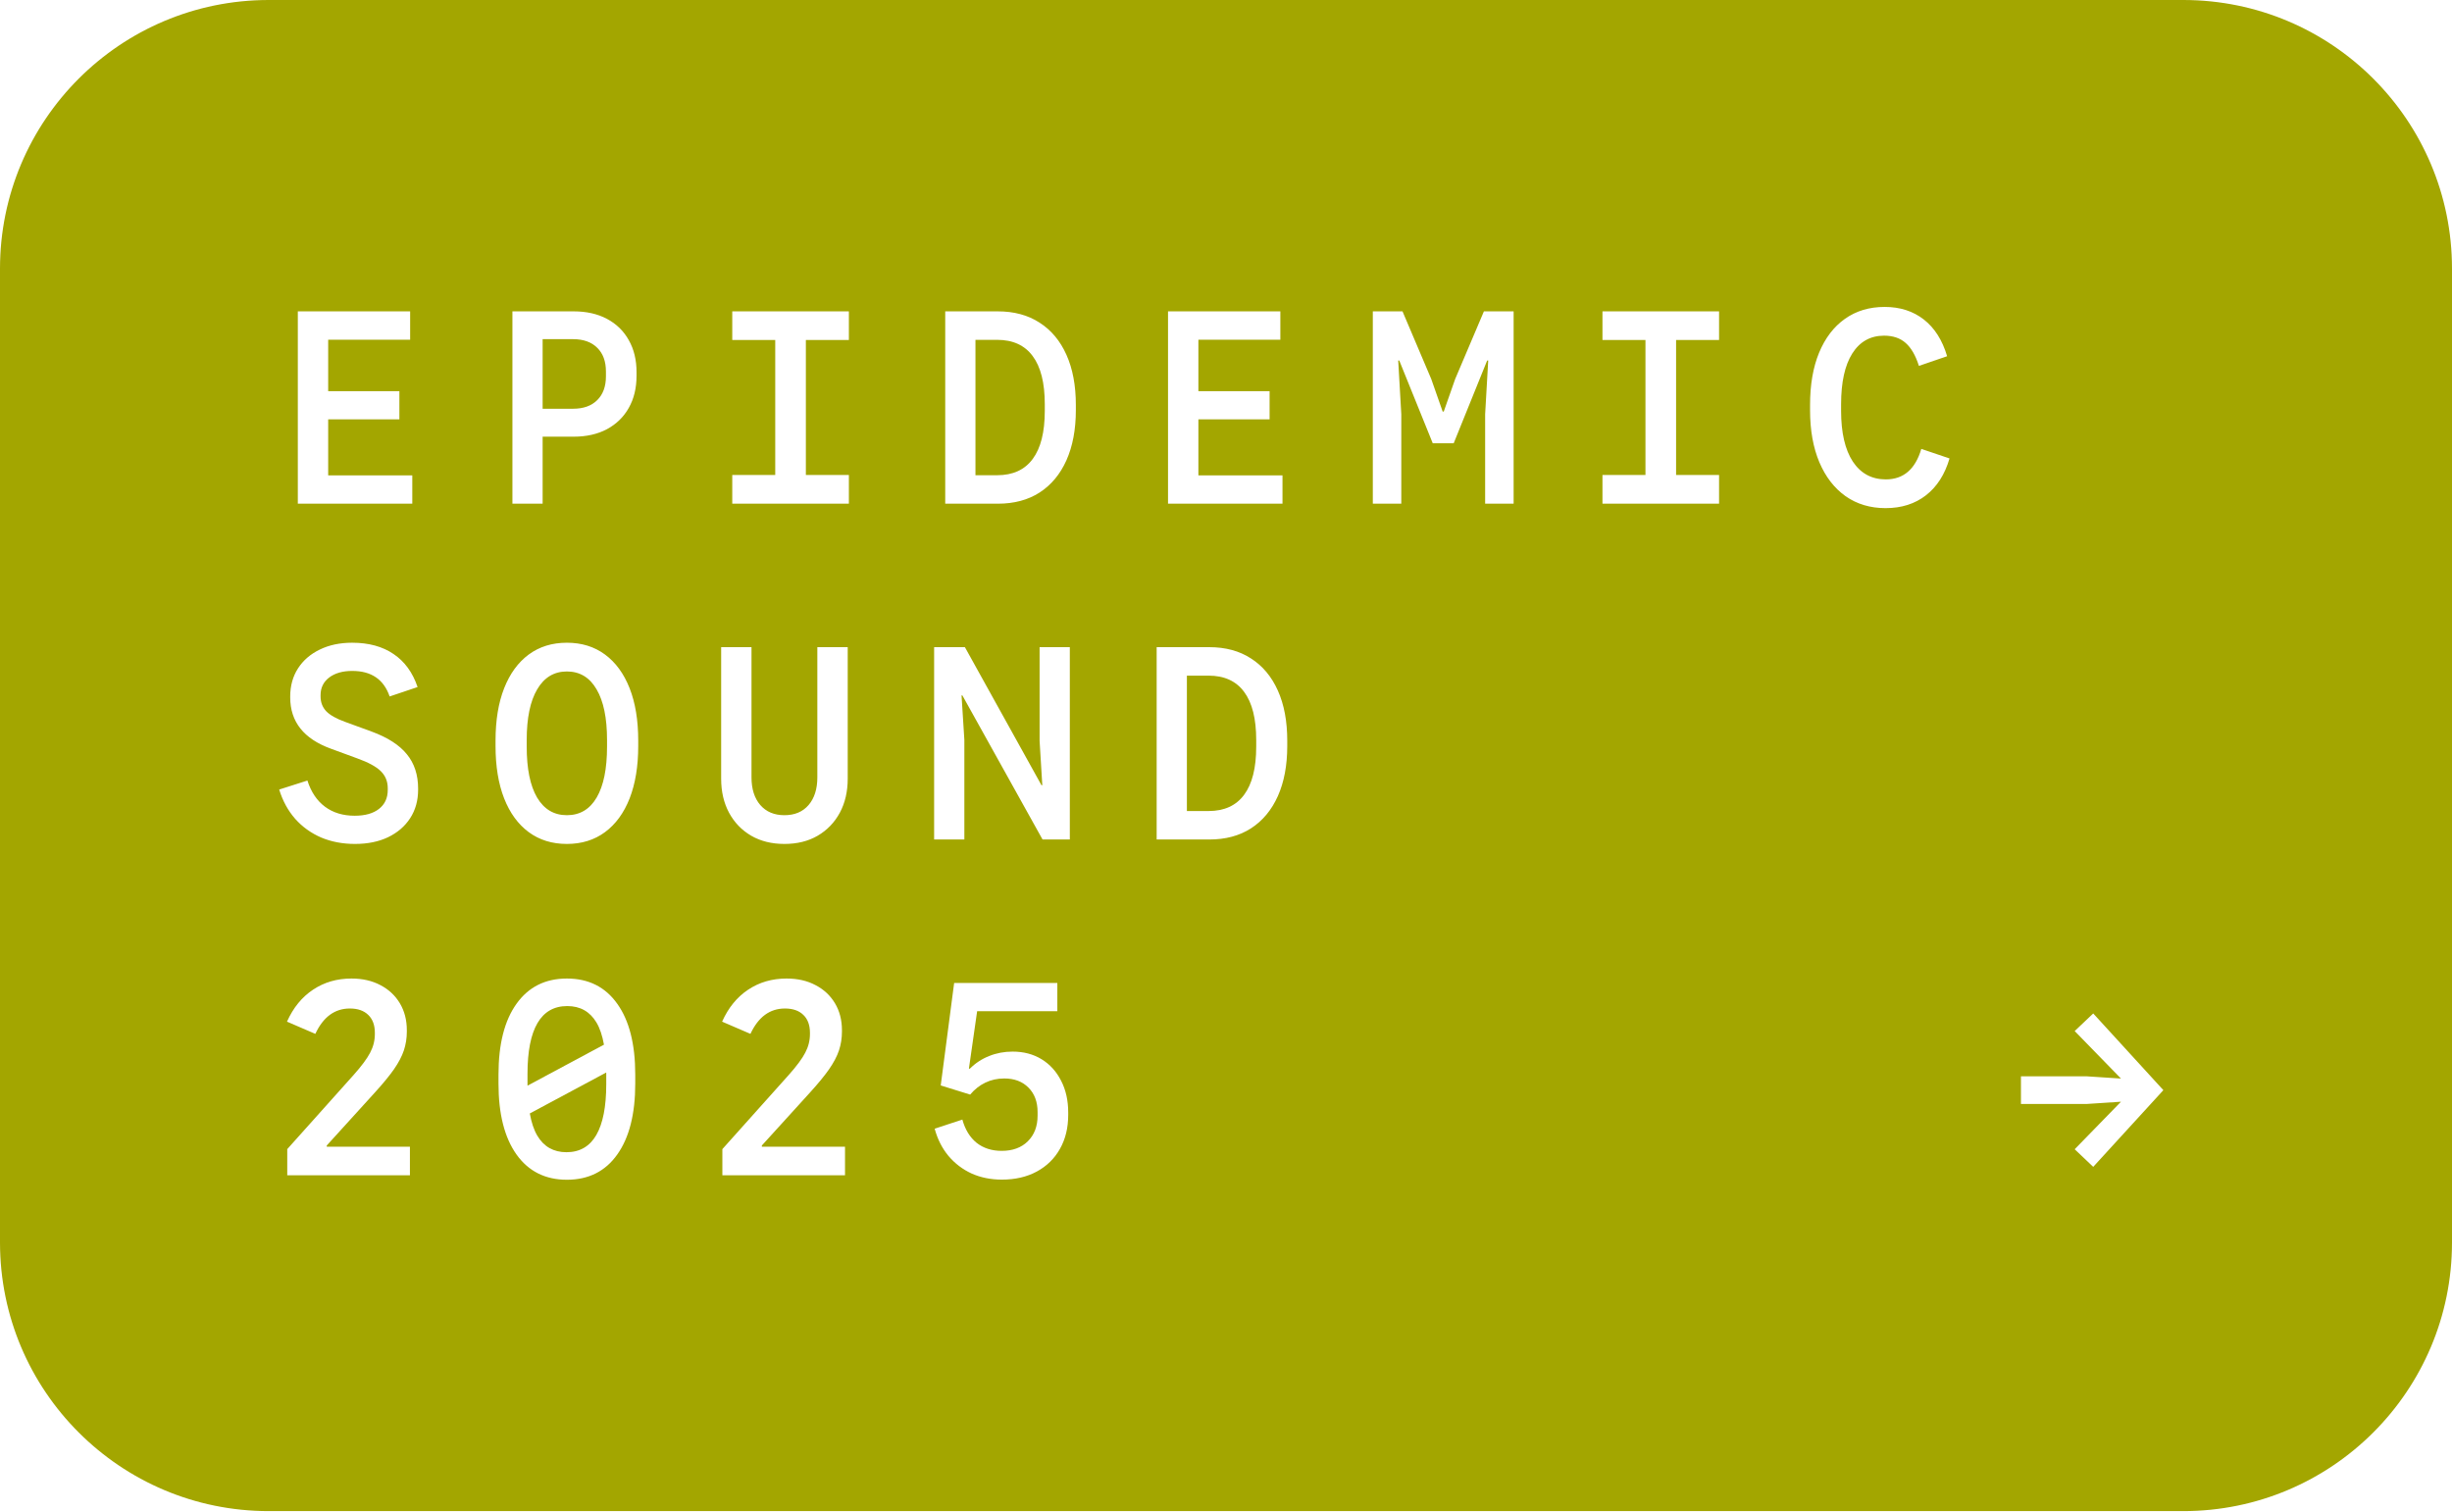
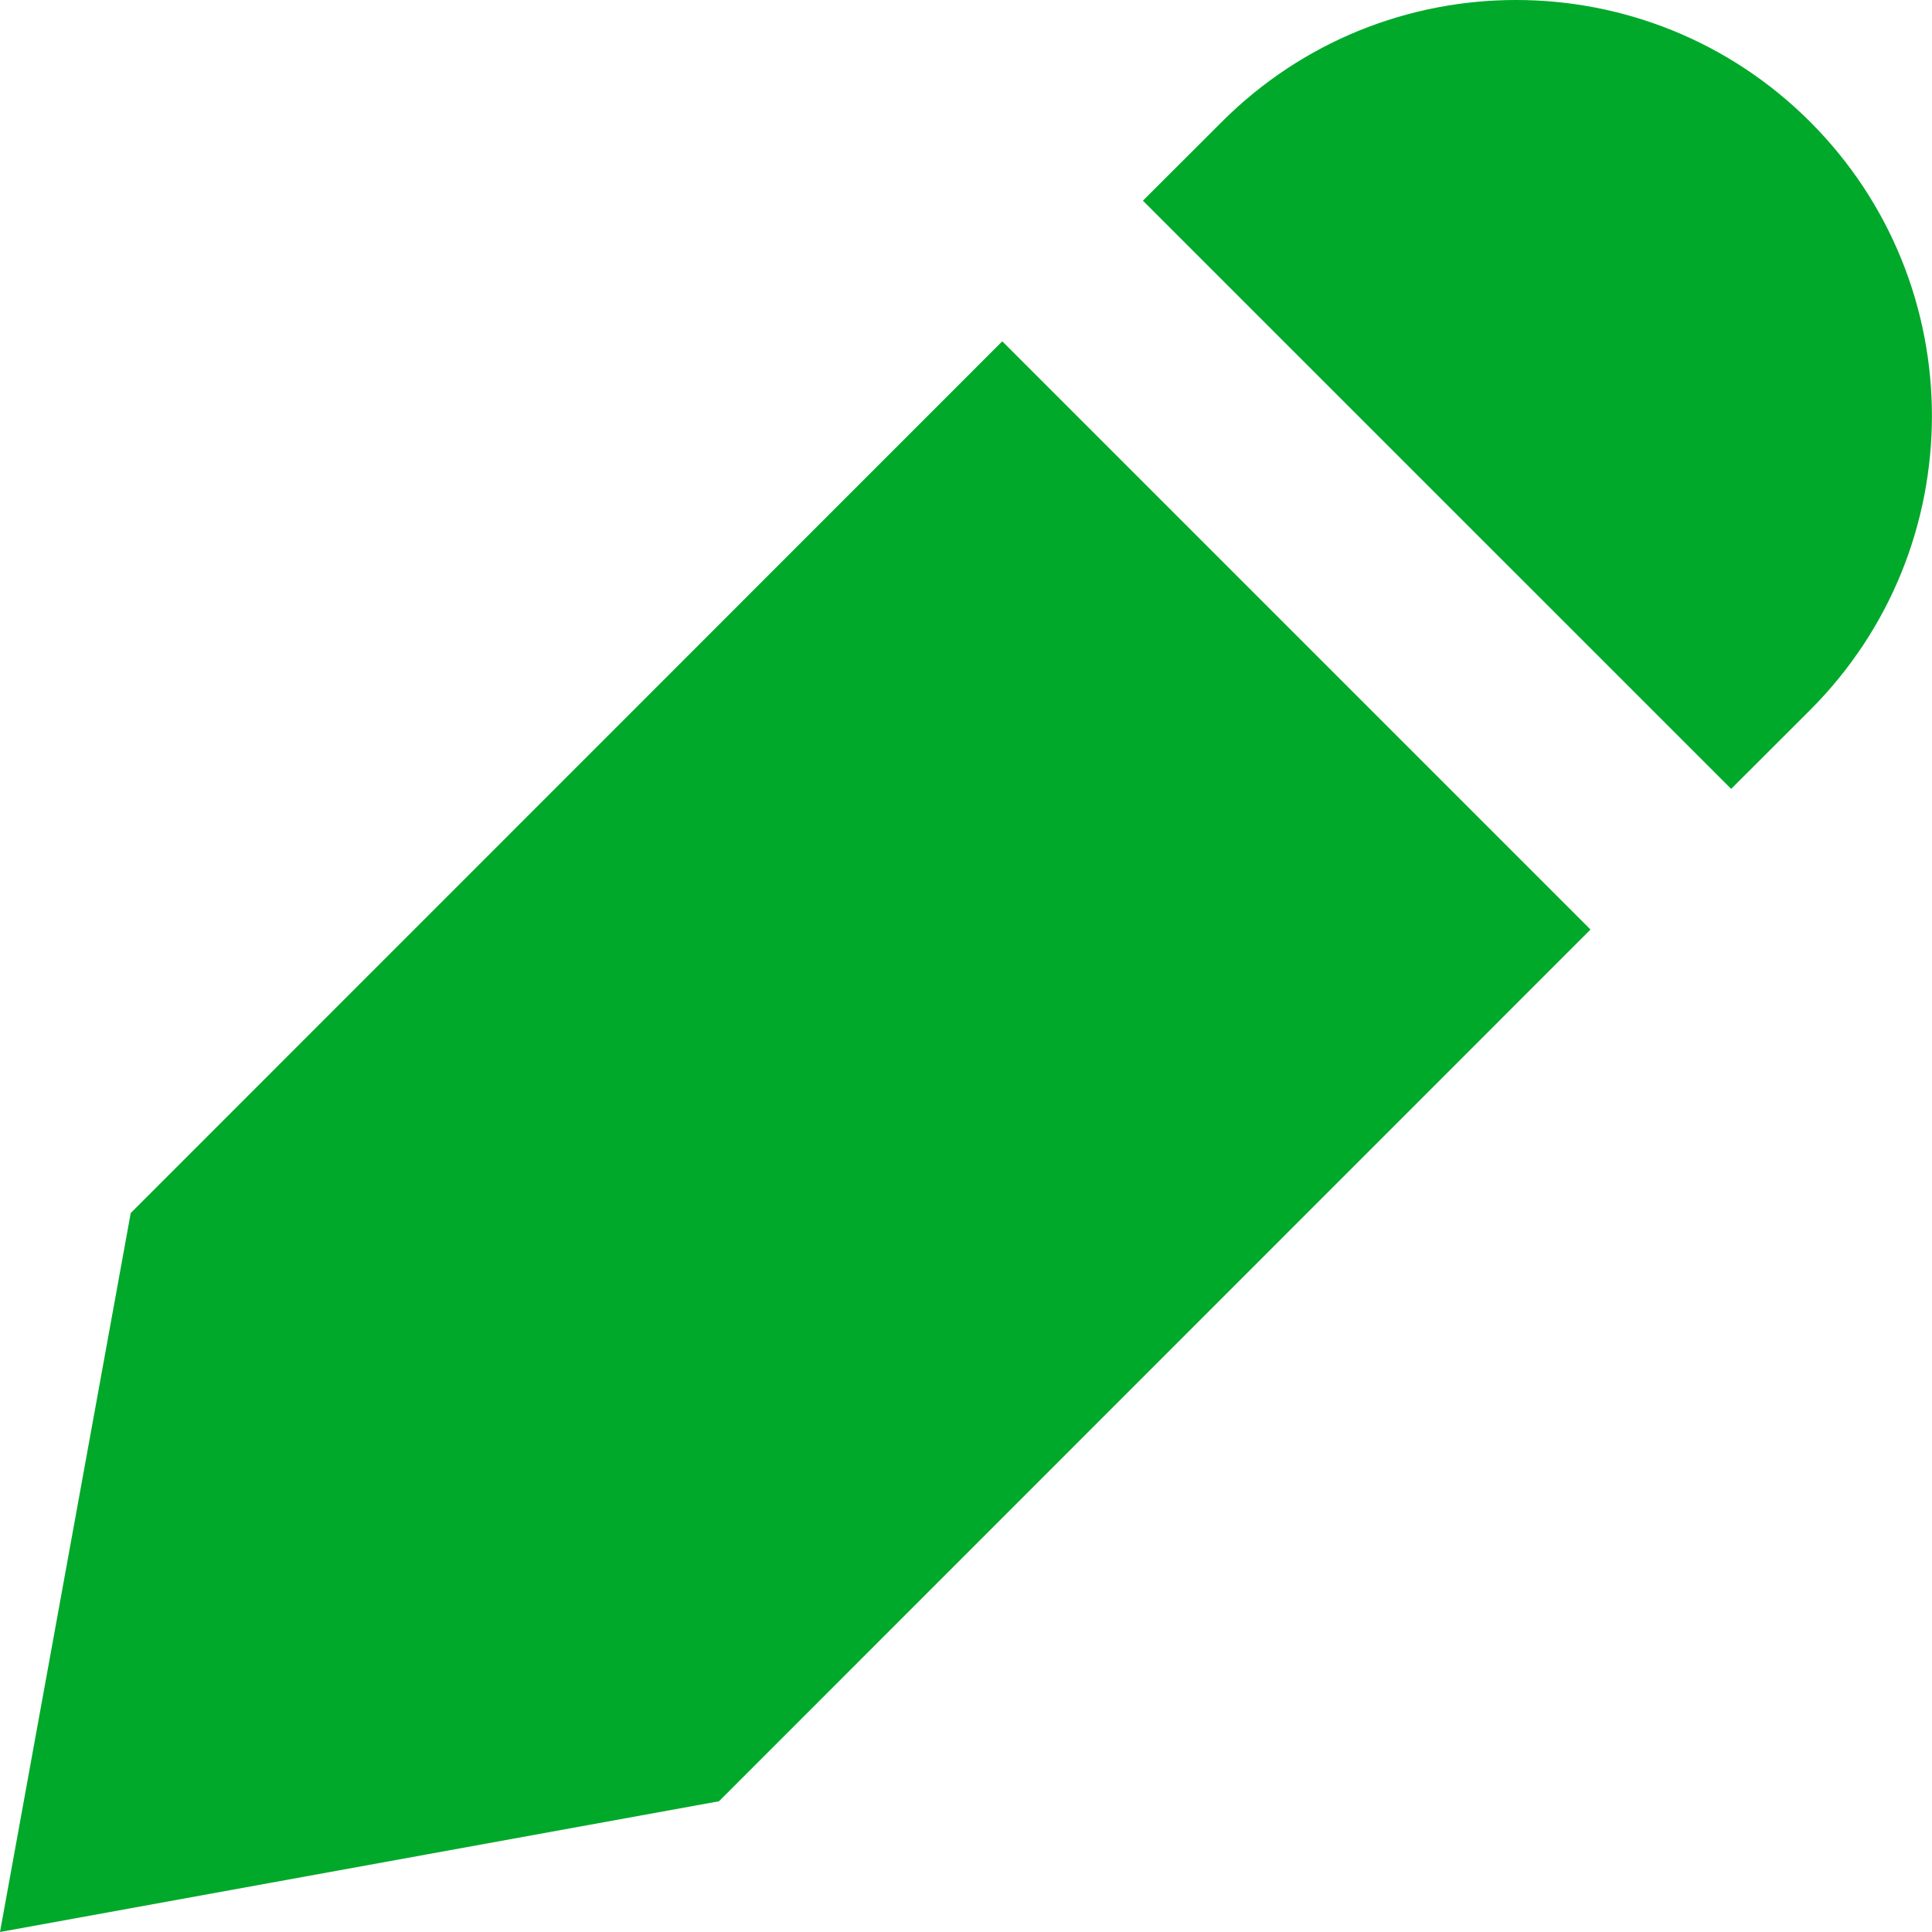
- <svg xmlns="http://www.w3.org/2000/svg" width="146" height="90" viewBox="0 0 146 90" fill="none">
-   <path d="M36.098 63.952V64.576C36.098 65.909 35.9 66.917 35.506 67.6C35.111 68.282 34.519 68.624 33.73 68.624C32.962 68.624 32.383 68.296 31.993 67.64C31.791 67.296 31.643 66.855 31.546 66.316L36.096 63.878C36.096 63.903 36.098 63.927 36.098 63.952Z" fill="#A3A600" />
-   <path d="M33.777 59.92C34.545 59.92 35.124 60.246 35.514 60.897C35.717 61.237 35.865 61.678 35.962 62.219L31.41 64.661C31.41 64.633 31.409 64.605 31.409 64.576V63.952C31.409 62.619 31.607 61.613 32.002 60.935C32.397 60.259 32.988 59.92 33.777 59.92Z" fill="#A3A600" />
-   <path d="M33.754 39.992C34.522 39.992 35.111 40.347 35.522 41.056C35.938 41.76 36.145 42.766 36.145 44.072V44.472C36.145 45.784 35.941 46.792 35.53 47.496C35.12 48.2 34.527 48.552 33.754 48.552C32.986 48.552 32.394 48.2 31.977 47.496C31.567 46.792 31.362 45.784 31.362 44.472V44.072C31.362 42.766 31.57 41.76 31.986 41.056C32.402 40.347 32.991 39.992 33.754 39.992Z" fill="#A3A600" />
-   <path d="M71.959 40.24C72.898 40.24 73.604 40.563 74.079 41.208C74.559 41.853 74.799 42.808 74.799 44.072V44.472C74.799 45.736 74.559 46.691 74.079 47.336C73.604 47.981 72.898 48.304 71.959 48.304H70.671V40.24H71.959Z" fill="#A3A600" />
-   <path d="M34.119 20.2C34.737 20.2 35.217 20.371 35.559 20.712C35.905 21.048 36.079 21.52 36.079 22.128V22.416C36.079 23.019 35.905 23.491 35.559 23.832C35.217 24.173 34.738 24.344 34.119 24.344H32.31V20.2H34.119Z" fill="#A3A600" />
-   <path d="M59.37 20.24C60.309 20.24 61.016 20.563 61.49 21.208C61.97 21.853 62.21 22.808 62.21 24.072V24.472C62.21 25.736 61.97 26.691 61.49 27.336C61.016 27.981 60.309 28.304 59.37 28.304H58.082V20.24H59.37Z" fill="#A3A600" />
-   <path fill-rule="evenodd" clip-rule="evenodd" d="M130 0C138.837 0 146 7.163 146 16V74C146 82.837 138.837 90 130 90H16C7.163 90 2.09397e-07 82.837 0 74V16C0 7.163 7.163 0 16 0H130ZM33.754 58.28C32.469 58.28 31.469 58.782 30.754 59.784C30.039 60.782 29.682 62.187 29.682 64V64.536C29.682 66.344 30.039 67.752 30.754 68.76C31.469 69.762 32.469 70.264 33.754 70.264C35.044 70.264 36.045 69.762 36.754 68.76C37.468 67.757 37.825 66.349 37.825 64.536V64C37.825 62.187 37.468 60.782 36.754 59.784C36.045 58.782 35.044 58.28 33.754 58.28ZM56.014 64.648L57.766 65.192C58.032 64.878 58.333 64.641 58.669 64.481C59.01 64.315 59.386 64.233 59.797 64.232C60.4 64.232 60.88 64.414 61.237 64.776C61.6 65.139 61.781 65.624 61.781 66.232V66.448C61.781 67.083 61.586 67.592 61.197 67.976C60.813 68.354 60.296 68.544 59.645 68.544C59.054 68.544 58.555 68.384 58.149 68.064C57.749 67.739 57.467 67.277 57.302 66.68L55.653 67.224C55.824 67.853 56.099 68.394 56.477 68.848C56.861 69.301 57.323 69.651 57.861 69.897C58.4 70.136 58.997 70.256 59.653 70.256C60.448 70.256 61.141 70.096 61.733 69.776C62.325 69.456 62.784 69.008 63.109 68.432C63.44 67.85 63.605 67.173 63.605 66.4V66.264C63.605 65.544 63.464 64.912 63.182 64.368C62.904 63.819 62.517 63.392 62.022 63.088C61.526 62.784 60.949 62.632 60.293 62.632C59.792 62.632 59.325 62.721 58.894 62.897C58.462 63.067 58.077 63.32 57.741 63.656L57.693 63.64L58.182 60.224H62.957V58.544H56.813L56.014 64.648ZM20.928 58.28C20.064 58.28 19.301 58.502 18.64 58.944C17.979 59.382 17.461 60.016 17.088 60.848L18.776 61.576C19.246 60.568 19.931 60.065 20.832 60.065C21.301 60.065 21.666 60.192 21.928 60.448C22.189 60.699 22.32 61.053 22.32 61.512V61.584C22.32 61.973 22.227 62.344 22.04 62.696C21.859 63.048 21.528 63.494 21.048 64.032L17.104 68.44V70H24.408V68.296H19.456V68.224L22.311 65.08C22.797 64.547 23.179 64.083 23.456 63.688C23.733 63.288 23.93 62.912 24.048 62.56C24.165 62.202 24.224 61.832 24.224 61.448V61.36C24.224 60.752 24.085 60.216 23.808 59.752C23.53 59.288 23.143 58.928 22.648 58.672C22.157 58.411 21.584 58.28 20.928 58.28ZM46.836 58.28C45.972 58.28 45.209 58.502 44.548 58.944C43.887 59.382 43.369 60.016 42.996 60.848L44.684 61.576C45.153 60.568 45.838 60.065 46.739 60.065C47.209 60.065 47.575 60.192 47.836 60.448C48.097 60.699 48.227 61.053 48.227 61.512V61.584C48.227 61.973 48.134 62.344 47.947 62.696C47.766 63.048 47.436 63.494 46.956 64.032L43.012 68.44V70H50.315V68.296H45.363V68.224L48.22 65.08C48.705 64.547 49.086 64.083 49.363 63.688C49.641 63.288 49.839 62.912 49.956 62.56C50.073 62.203 50.132 61.832 50.132 61.448V61.36C50.132 60.752 49.993 60.216 49.716 59.752C49.438 59.288 49.052 58.928 48.556 58.672C48.065 58.411 47.492 58.28 46.836 58.28ZM123.534 61.408L126.291 64.238L124.23 64.103H120.334V65.752H124.23L126.29 65.617L123.534 68.448L124.638 69.496L128.814 64.928L124.638 60.36L123.534 61.408ZM20.968 38.28C20.237 38.28 19.595 38.416 19.04 38.688C18.486 38.955 18.053 39.328 17.744 39.808C17.435 40.288 17.28 40.848 17.28 41.488V41.536C17.28 42.987 18.088 44.005 19.704 44.592L21.273 45.168C21.928 45.403 22.395 45.656 22.672 45.928C22.949 46.2 23.088 46.539 23.088 46.944V47.048C23.088 47.528 22.915 47.904 22.568 48.176C22.222 48.448 21.739 48.584 21.12 48.584C20.422 48.584 19.832 48.405 19.352 48.048C18.872 47.691 18.522 47.171 18.304 46.488L16.624 47.024C16.832 47.702 17.15 48.282 17.576 48.768C18.003 49.248 18.517 49.618 19.12 49.88C19.728 50.136 20.4 50.264 21.136 50.264C21.888 50.264 22.544 50.131 23.105 49.864C23.669 49.592 24.109 49.214 24.424 48.728C24.738 48.243 24.896 47.678 24.896 47.032V46.968C24.896 46.147 24.672 45.464 24.224 44.92C23.781 44.371 23.08 43.92 22.12 43.568L20.544 42.992C20.027 42.806 19.653 42.595 19.424 42.36C19.2 42.12 19.088 41.827 19.088 41.48V41.4C19.088 40.963 19.258 40.613 19.6 40.352C19.946 40.09 20.405 39.96 20.976 39.96C22.112 39.96 22.854 40.467 23.2 41.48L24.864 40.92C24.571 40.051 24.093 39.395 23.432 38.952C22.776 38.504 21.954 38.28 20.968 38.28ZM33.754 38.28C32.874 38.28 32.116 38.515 31.481 38.984C30.847 39.454 30.359 40.123 30.018 40.992C29.676 41.861 29.506 42.902 29.506 44.112V44.432C29.506 45.637 29.676 46.677 30.018 47.552C30.359 48.421 30.847 49.09 31.481 49.56C32.116 50.029 32.874 50.264 33.754 50.264C34.634 50.264 35.391 50.029 36.025 49.56C36.66 49.09 37.149 48.421 37.49 47.552C37.831 46.677 38.002 45.637 38.002 44.432V44.112C38.002 42.902 37.831 41.861 37.49 40.992C37.149 40.123 36.66 39.454 36.025 38.984C35.391 38.515 34.634 38.28 33.754 38.28ZM42.94 46.376C42.94 47.144 43.096 47.822 43.411 48.408C43.726 48.989 44.166 49.446 44.731 49.776C45.297 50.102 45.955 50.264 46.707 50.264C47.464 50.264 48.124 50.102 48.684 49.776C49.249 49.446 49.689 48.989 50.004 48.408C50.319 47.822 50.476 47.144 50.476 46.376V38.544H48.667V46.296C48.667 46.989 48.494 47.539 48.148 47.944C47.801 48.349 47.32 48.552 46.707 48.552C46.099 48.552 45.62 48.349 45.268 47.944C44.921 47.539 44.747 46.989 44.747 46.296V38.544H42.94V46.376ZM55.621 50H57.421V44.065L57.253 41.416H57.302L62.077 50H63.701V38.544H61.901V44.128L62.062 46.768H62.014L57.453 38.544H55.621V50ZM68.871 50H71.999C72.97 50 73.799 49.779 74.487 49.336C75.18 48.888 75.714 48.248 76.087 47.416C76.46 46.579 76.647 45.584 76.647 44.432V44.112C76.647 42.955 76.46 41.96 76.087 41.128C75.714 40.296 75.181 39.658 74.487 39.216C73.799 38.768 72.97 38.544 71.999 38.544H68.871V50ZM112.218 18.28C111.306 18.28 110.516 18.518 109.85 18.992C109.188 19.462 108.676 20.133 108.313 21.008C107.956 21.877 107.777 22.912 107.777 24.112V24.432C107.777 25.621 107.961 26.654 108.329 27.528C108.697 28.398 109.218 29.072 109.89 29.552C110.567 30.026 111.361 30.264 112.273 30.264C113.223 30.264 114.026 30.008 114.682 29.496C115.338 28.984 115.804 28.253 116.081 27.304L114.401 26.736C114.044 27.947 113.34 28.552 112.289 28.552C111.447 28.552 110.791 28.197 110.321 27.488C109.857 26.774 109.625 25.768 109.625 24.472V24.072C109.625 22.766 109.846 21.76 110.289 21.056C110.737 20.346 111.37 19.992 112.186 19.992C112.713 19.992 113.141 20.136 113.466 20.424C113.796 20.712 114.061 21.168 114.258 21.792L115.938 21.216C115.655 20.261 115.194 19.534 114.554 19.032C113.914 18.531 113.135 18.28 112.218 18.28ZM17.733 30H24.549V28.311H19.541V24.976H23.781V23.296H19.541V20.232H24.421V18.544H17.733V30ZM30.511 30H32.31V26.008H34.159C34.922 26.008 35.583 25.858 36.143 25.56C36.703 25.256 37.135 24.834 37.438 24.296C37.748 23.752 37.902 23.112 37.902 22.376V22.168C37.902 21.437 37.748 20.8 37.438 20.256C37.135 19.712 36.703 19.291 36.143 18.992C35.583 18.694 34.922 18.544 34.159 18.544H30.511V30ZM43.601 20.248H46.16V28.288H43.601V30H50.545V28.288H47.984V20.248H50.545V18.544H43.601V20.248ZM56.282 30H59.41C60.381 30 61.21 29.779 61.898 29.336C62.592 28.888 63.125 28.248 63.498 27.416C63.871 26.579 64.059 25.584 64.059 24.432V24.112C64.059 22.955 63.871 21.96 63.498 21.128C63.125 20.296 62.592 19.659 61.898 19.216C61.21 18.768 60.381 18.544 59.41 18.544H56.282V30ZM69.548 30H76.364V28.311H71.356V24.976H75.596V23.296H71.356V20.232H76.236V18.544H69.548V30ZM81.742 30H83.438V24.672L83.254 21.472H83.317L85.31 26.4H86.558L88.55 21.472H88.613L88.43 24.672V30H90.126V18.544H88.357L86.645 22.576L85.966 24.512H85.901L85.222 22.576L83.51 18.544H81.742V30ZM95.416 20.248H97.976V28.288H95.416V30H102.359V28.288H99.8V20.248H102.359V18.544H95.416V20.248Z" fill="#A3A600" />
+ <svg xmlns="http://www.w3.org/2000/svg" width="110" height="110" viewBox="0 0 110 110" fill="none">
+   <path d="M90.556 52.924L40.935 102.557L0 110L7.443 69.066L57.065 19.433L90.556 52.924Z" fill="#00A92A" />
+   <path d="M69.569 6.935C78.817 -2.312 93.812 -2.312 103.06 6.935C112.308 16.183 112.307 31.178 103.06 40.426L98.564 44.916L65.073 11.426L69.569 6.935Z" fill="#00A92A" />
</svg>
